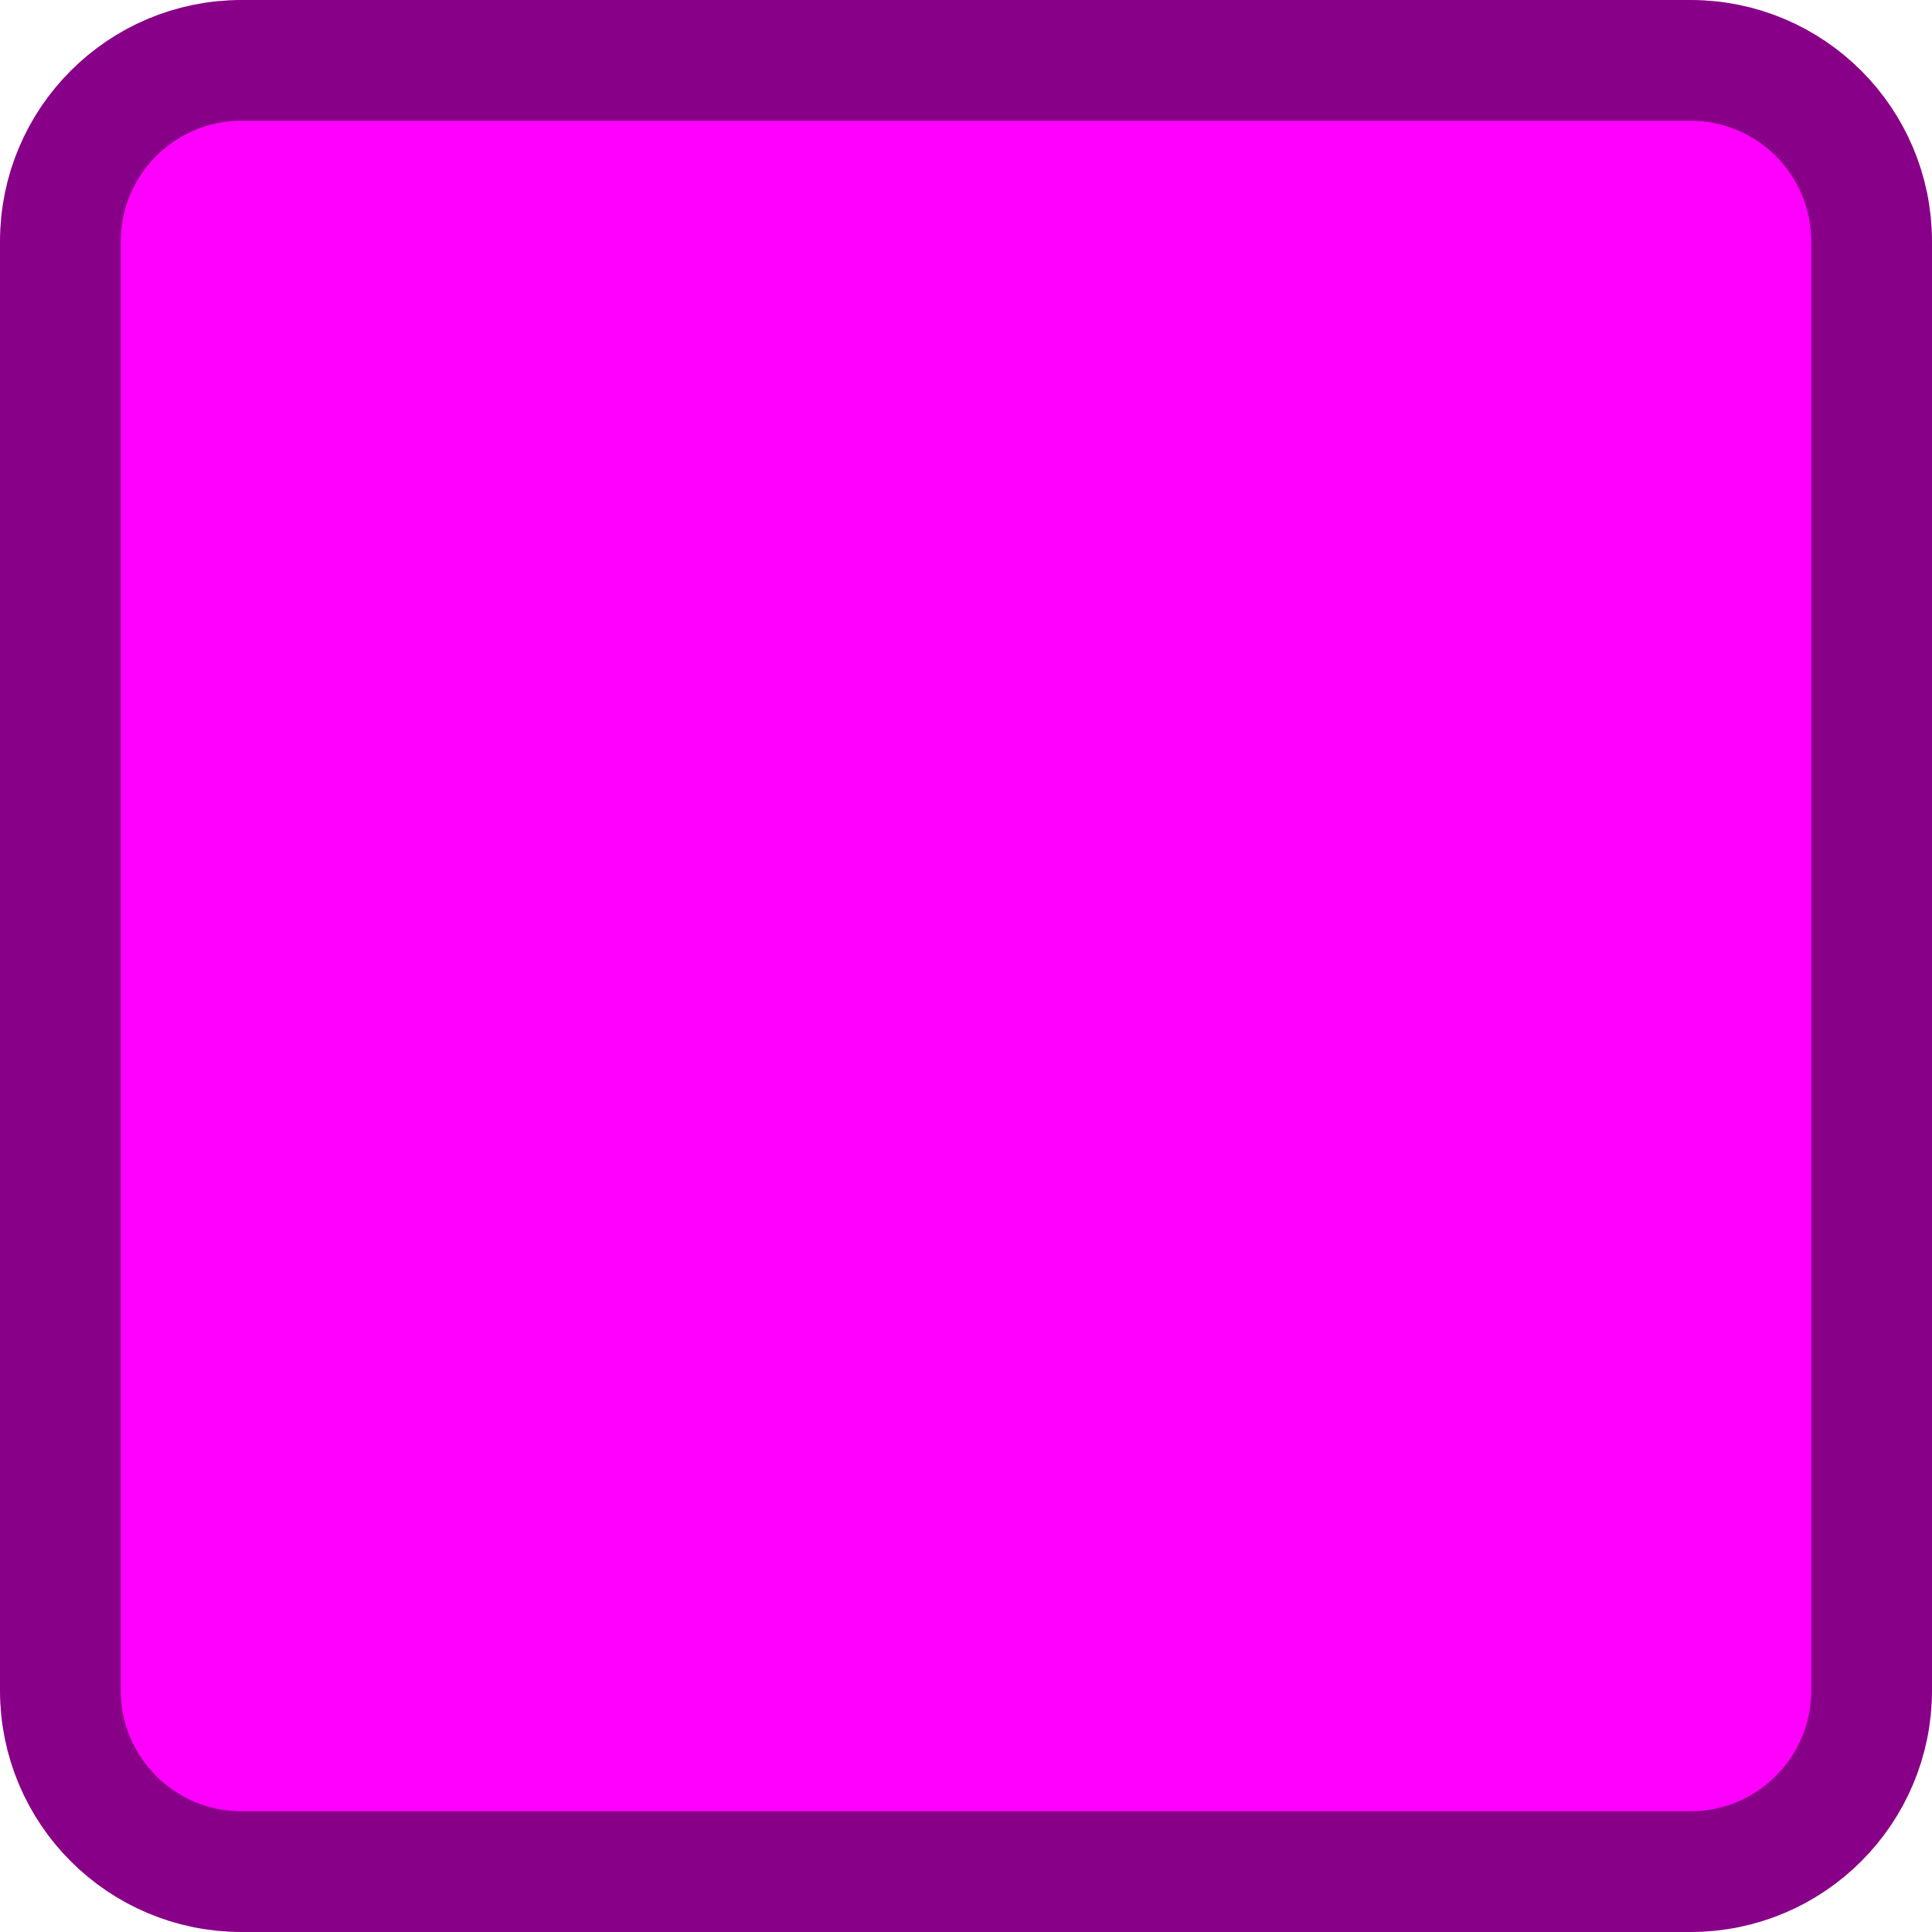
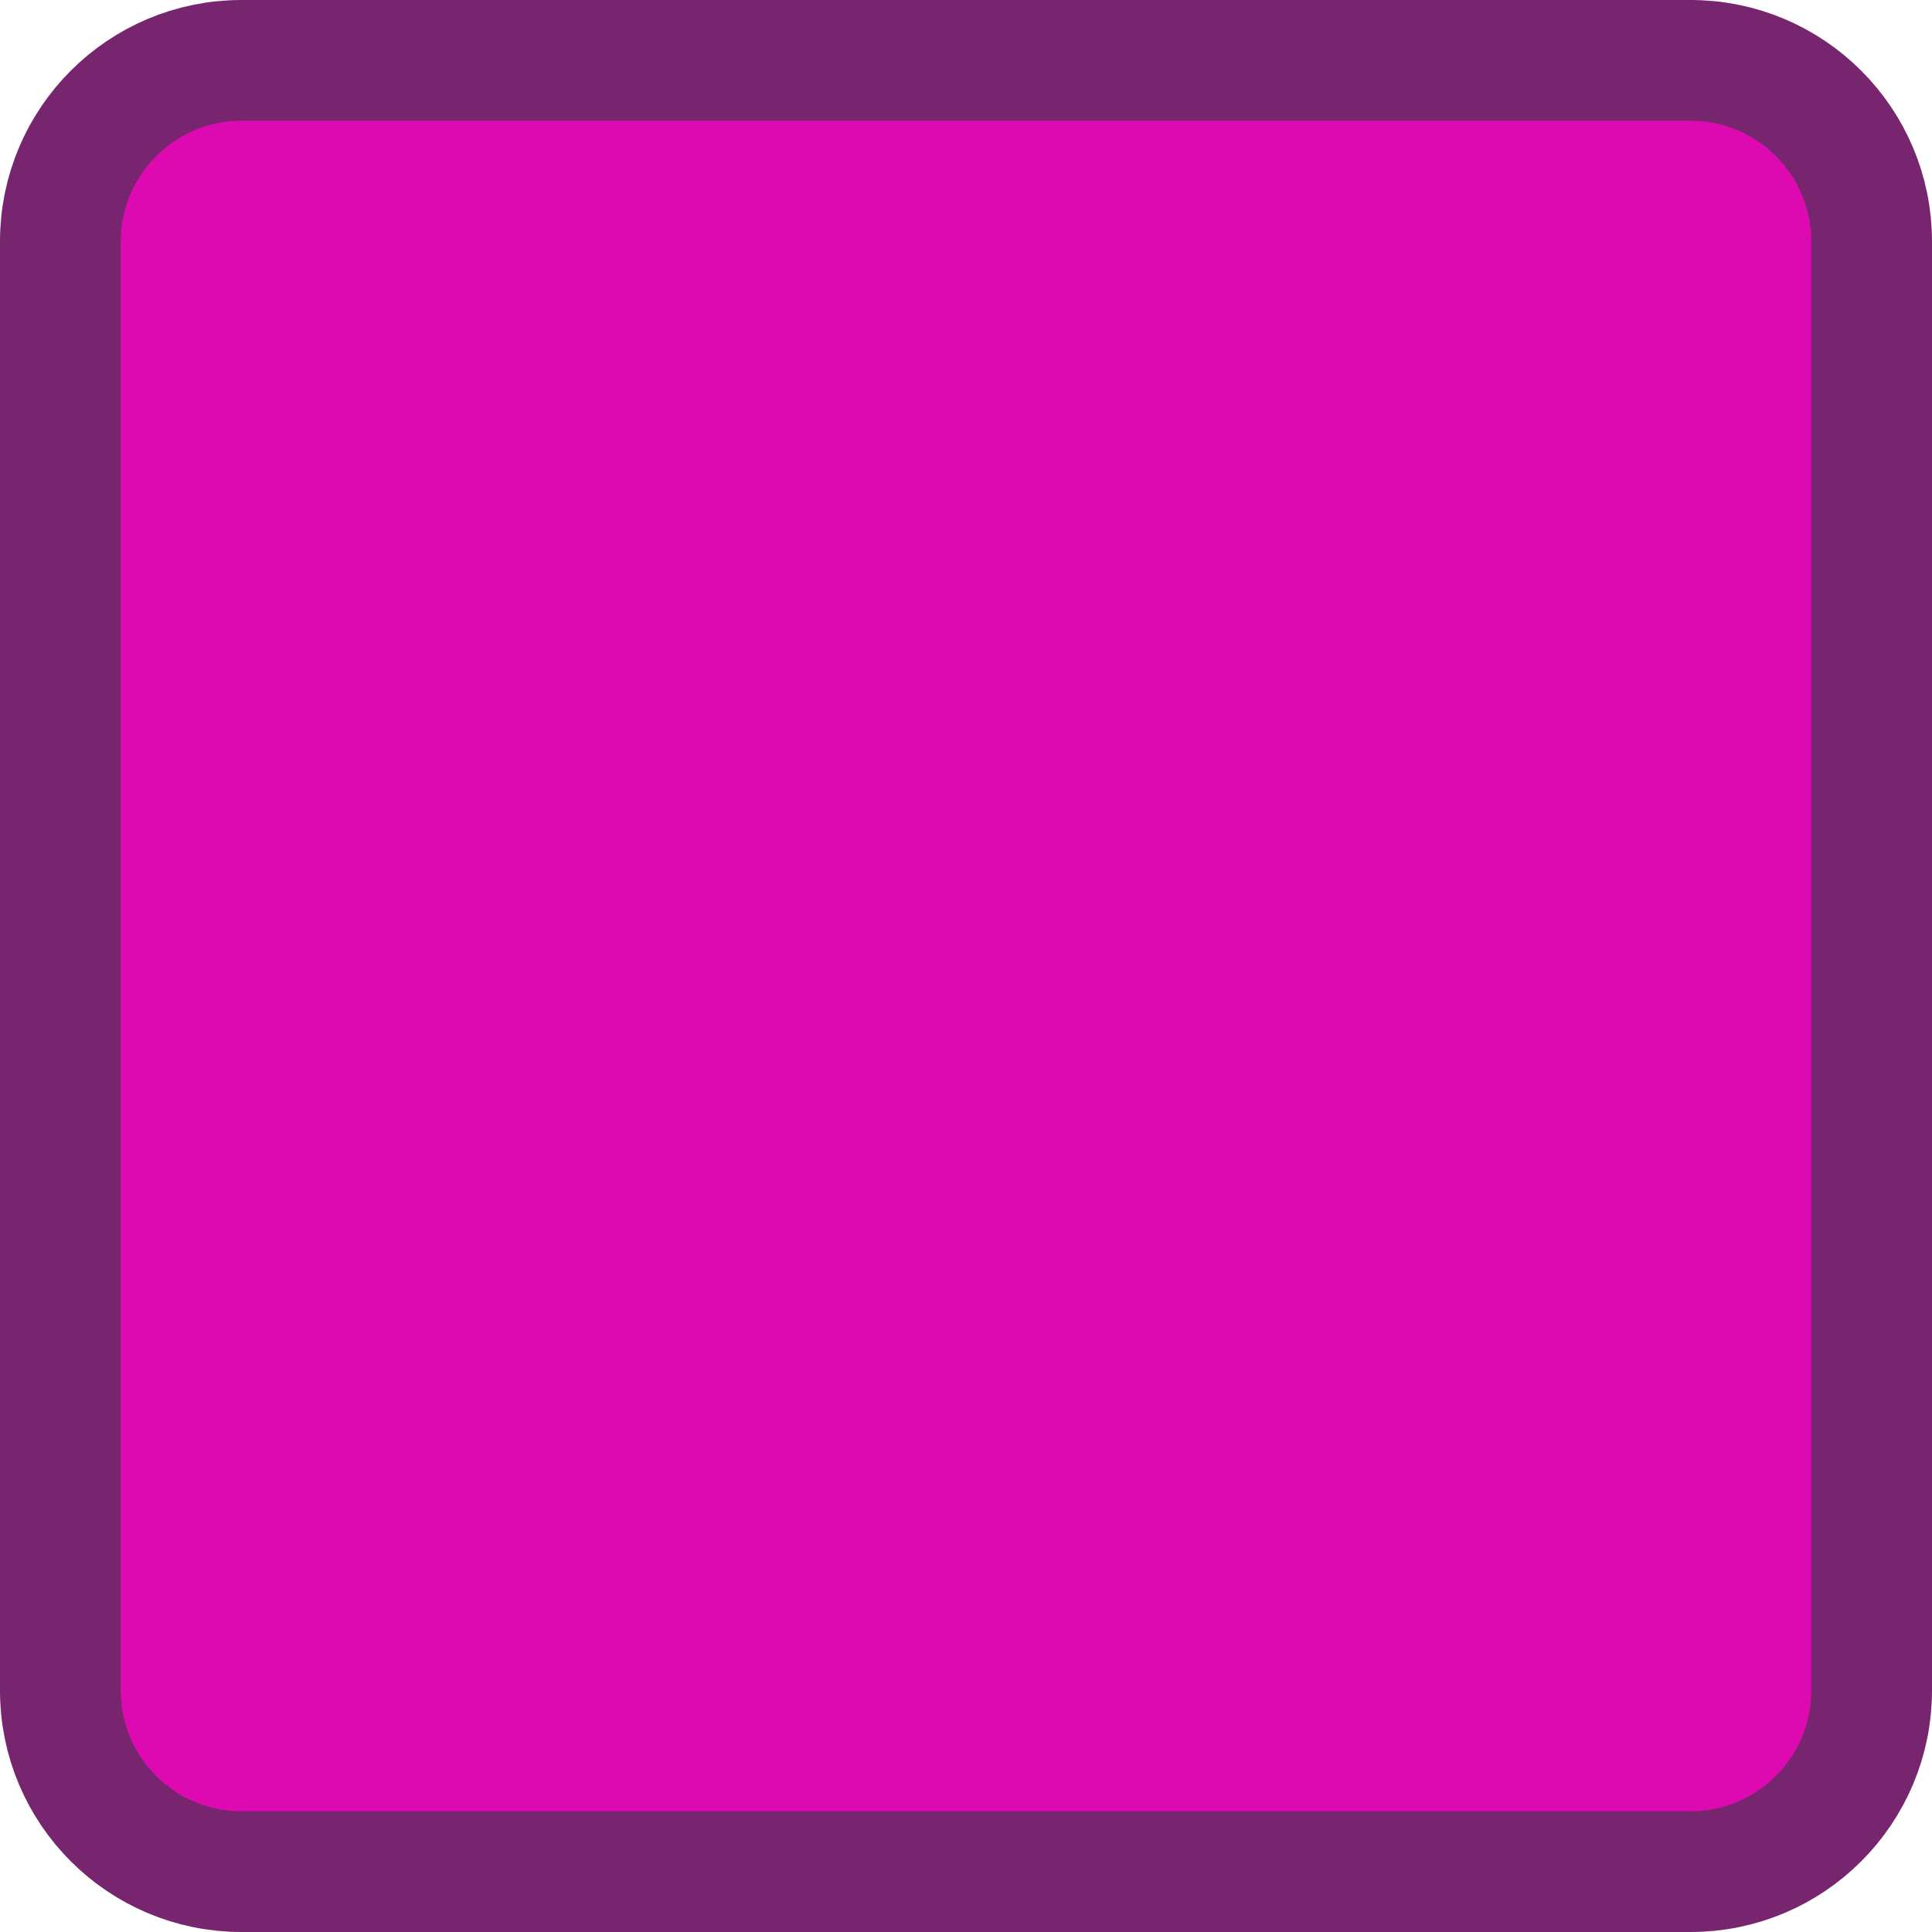
<svg xmlns="http://www.w3.org/2000/svg" xmlns:ns1="https://boxy-svg.com" viewBox="0 0 32 32" width="32px" height="32px">
  <defs>
    <ns1:grid x="0" y="0" width="2" height="2" />
  </defs>
-   <rect style="stroke-width: 2px; fill: rgb(255, 0, 255); stroke: rgb(136, 0, 136);" width="30" height="30" rx="3" ry="3" x="1" y="1">
-     </rect>
+   <g style="">
+     <rect style="stroke-width: 2px; fill: rgb(221, 10, 178); stroke: rgb(120, 37, 111);" width="30" height="30" rx="3" ry="3" x="1" y="1">
+       </rect>
+   </g>
</svg>
